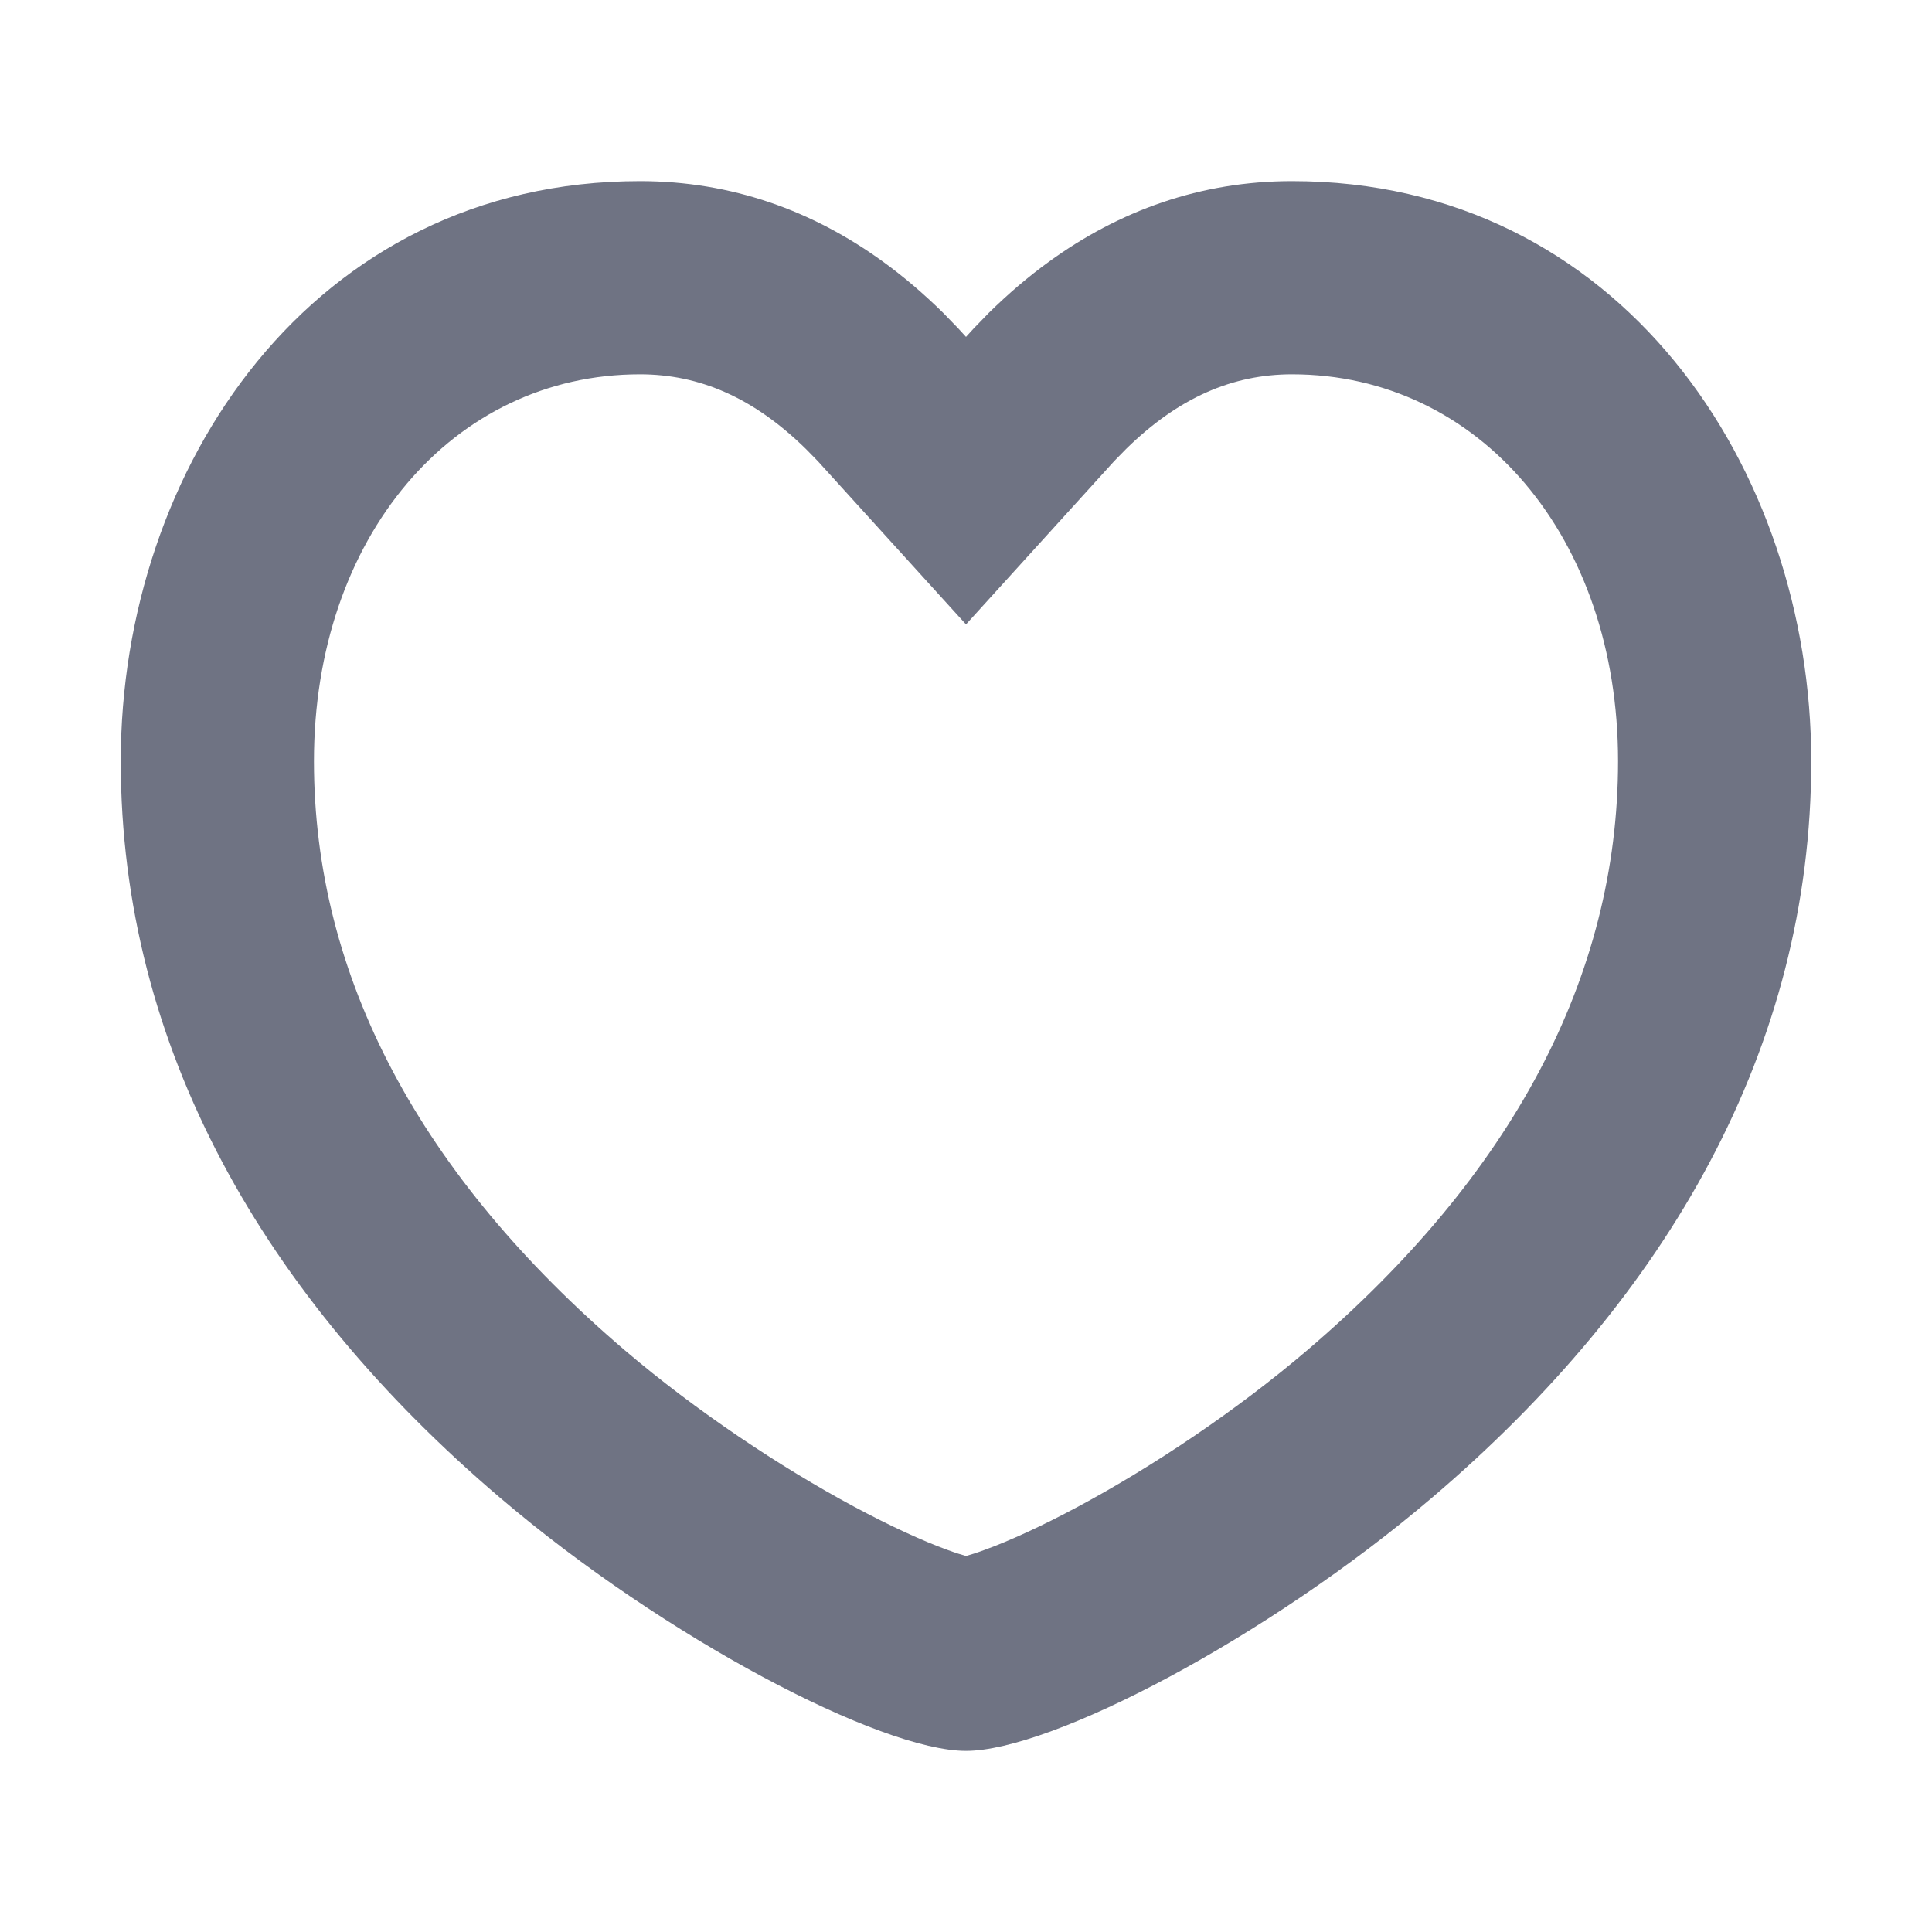
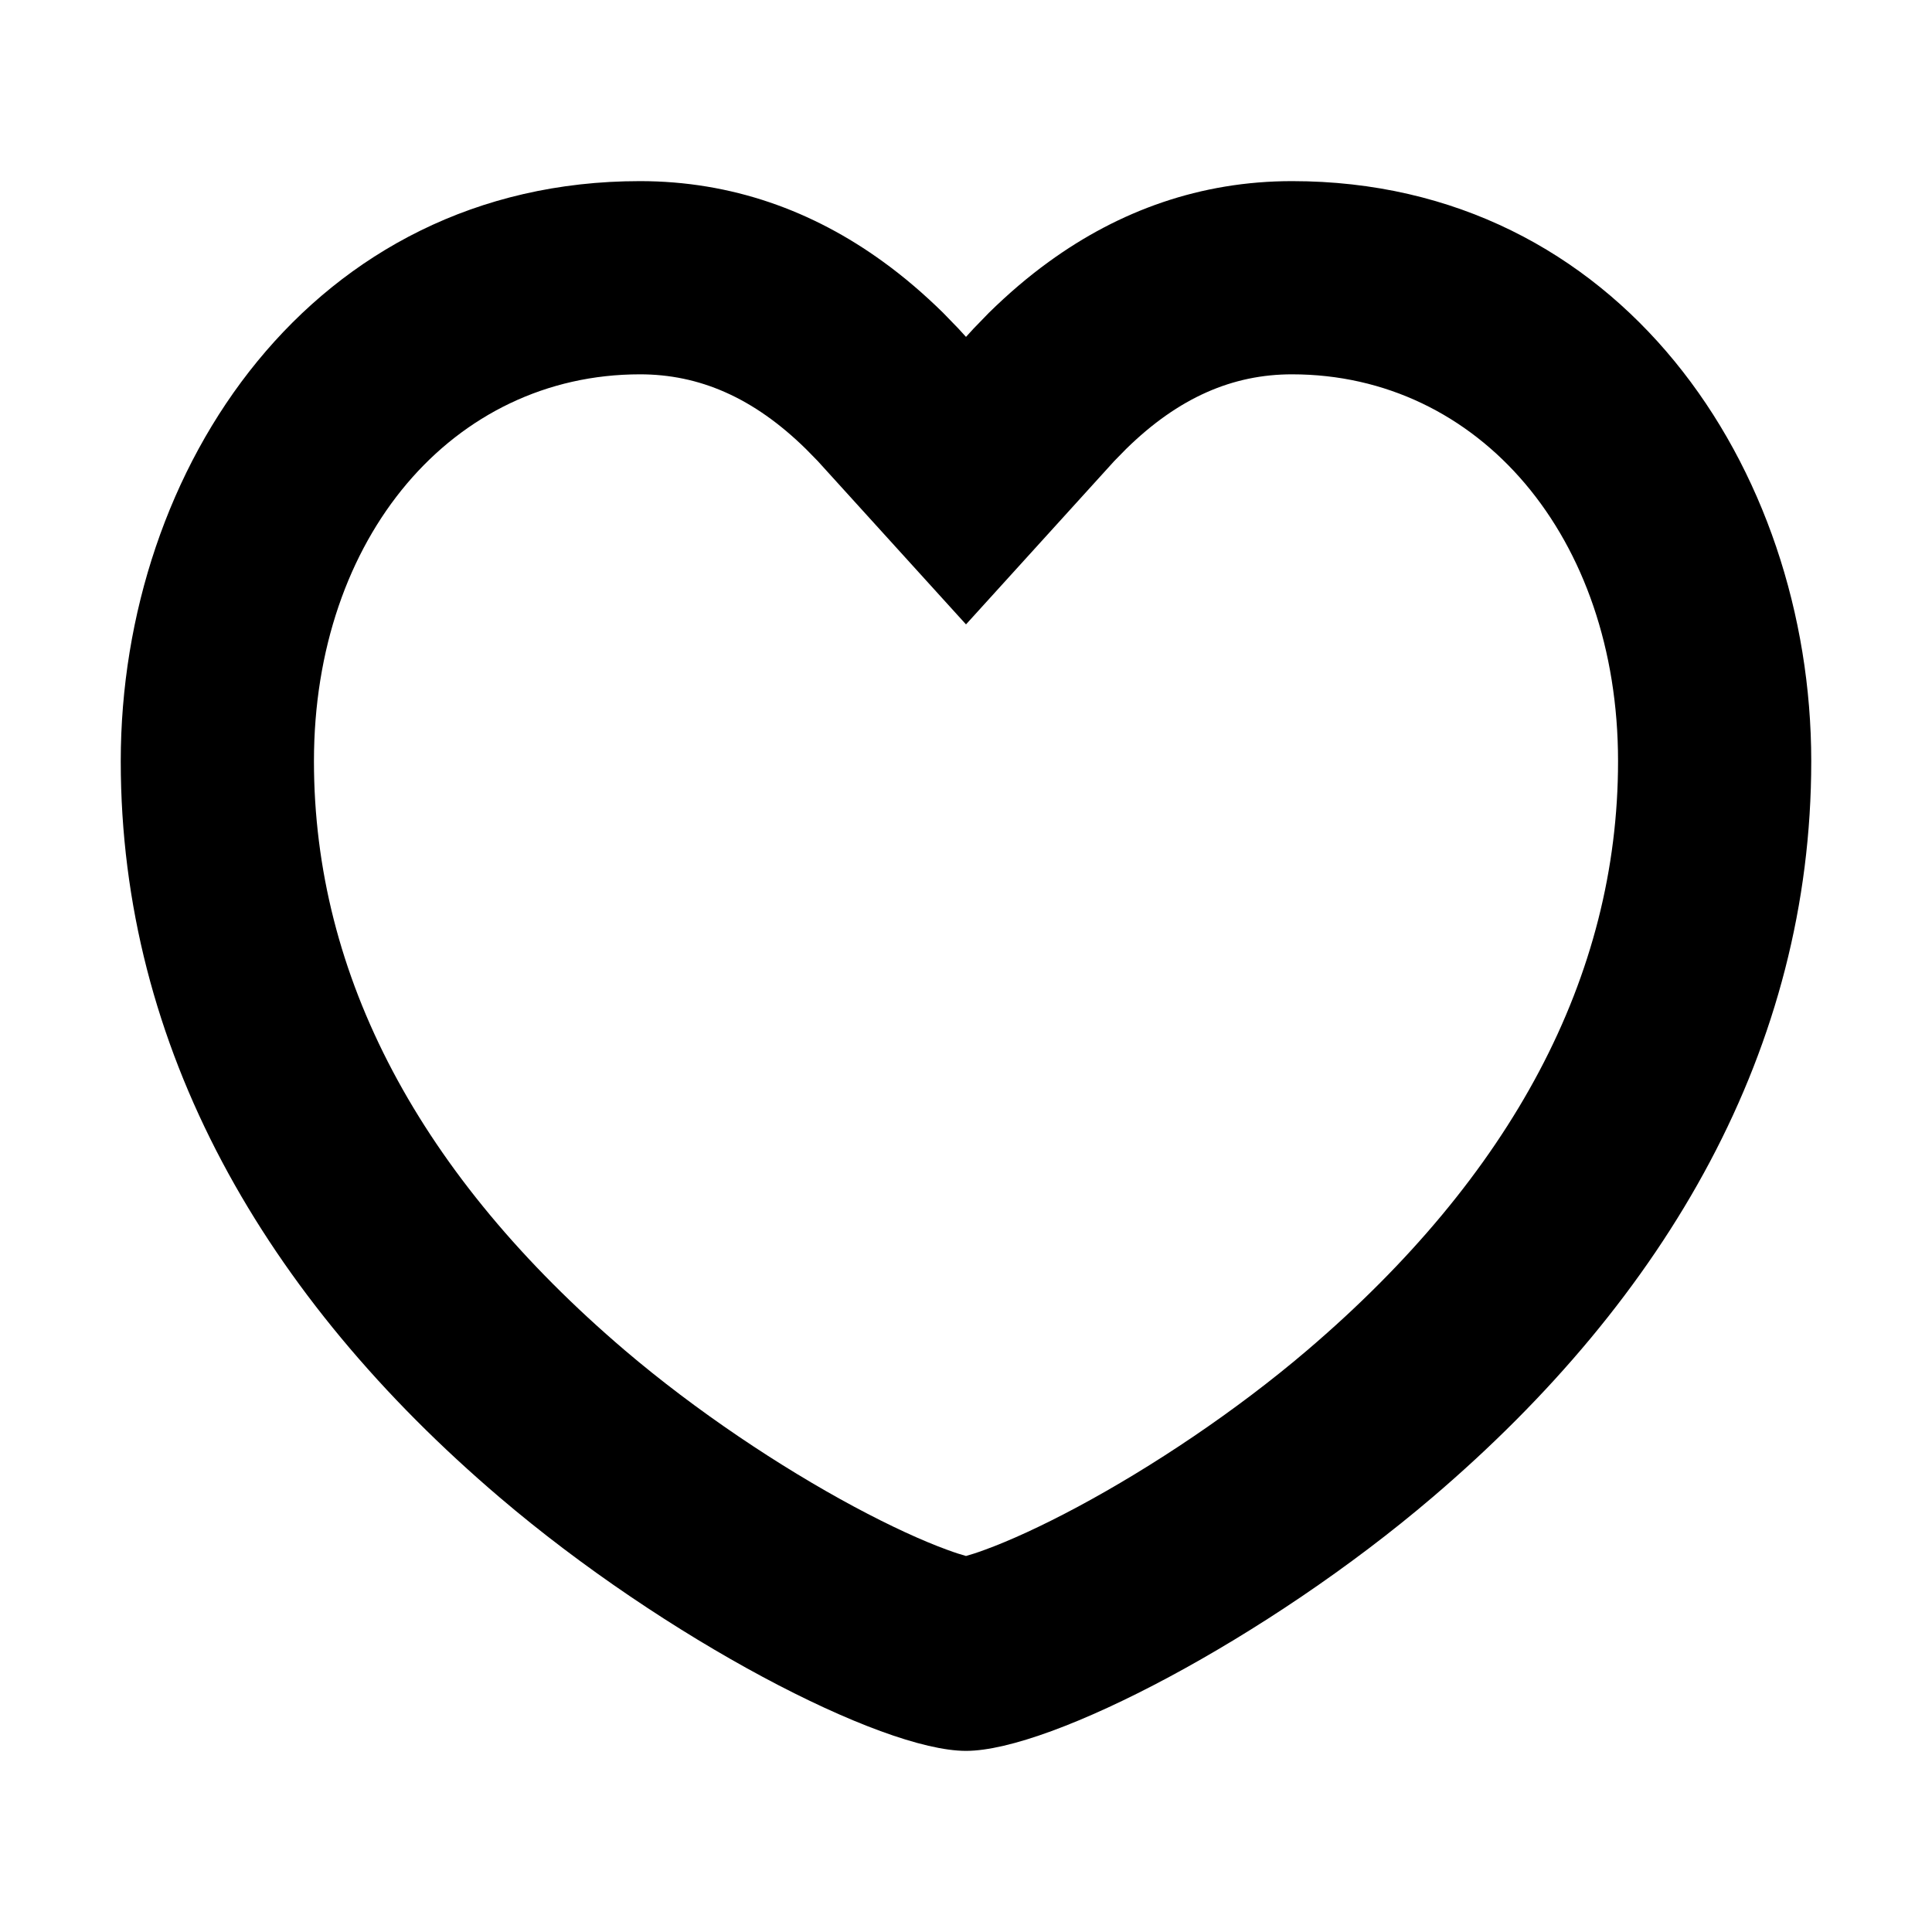
<svg xmlns="http://www.w3.org/2000/svg" width="16" height="16" viewBox="0 0 16 16" fill="none">
-   <path fill-rule="evenodd" clip-rule="evenodd" d="M8.686 2.168C8.513 2.293 8.348 2.435 8.191 2.589L8.063 2.721L8 2.79L7.937 2.721L7.809 2.589C7.652 2.435 7.487 2.293 7.314 2.168C6.733 1.746 6.06 1.5 5.3 1.5C2.585 1.5 1 3.877 1 6.304C1 8.679 2.191 10.741 4.137 12.4C5.505 13.567 7.295 14.5 8 14.5C8.705 14.5 10.495 13.567 11.863 12.4C13.809 10.741 15 8.679 15 6.304C15 3.877 13.415 1.5 10.7 1.5C9.94 1.5 9.267 1.746 8.686 2.168ZM6.675 3.719C6.239 3.291 5.79 3.1 5.3 3.1C3.751 3.1 2.6 4.448 2.6 6.304C2.6 8.088 3.481 9.738 5.175 11.183C5.767 11.687 6.461 12.149 7.074 12.478C7.38 12.642 7.642 12.761 7.842 12.834C7.912 12.86 7.964 12.876 8 12.886C8.036 12.876 8.088 12.86 8.158 12.834C8.358 12.761 8.621 12.642 8.927 12.478C9.54 12.149 10.234 11.687 10.825 11.183C12.519 9.738 13.4 8.088 13.4 6.304C13.4 4.448 12.249 3.1 10.7 3.1C10.21 3.1 9.761 3.291 9.325 3.719L9.228 3.818L8 5.171L6.772 3.818L6.675 3.719Z" fill="#6F7383" />
+   <path fill-rule="evenodd" clip-rule="evenodd" d="M8.686 2.168C8.513 2.293 8.348 2.435 8.191 2.589L8.063 2.721L8 2.79L7.937 2.721L7.809 2.589C7.652 2.435 7.487 2.293 7.314 2.168C6.733 1.746 6.06 1.5 5.3 1.5C2.585 1.5 1 3.877 1 6.304C1 8.679 2.191 10.741 4.137 12.4C5.505 13.567 7.295 14.5 8 14.5C8.705 14.5 10.495 13.567 11.863 12.4C13.809 10.741 15 8.679 15 6.304C15 3.877 13.415 1.5 10.7 1.5C9.94 1.5 9.267 1.746 8.686 2.168ZM6.675 3.719C6.239 3.291 5.79 3.1 5.3 3.1C3.751 3.1 2.6 4.448 2.6 6.304C2.6 8.088 3.481 9.738 5.175 11.183C5.767 11.687 6.461 12.149 7.074 12.478C7.38 12.642 7.642 12.761 7.842 12.834C7.912 12.86 7.964 12.876 8 12.886C8.036 12.876 8.088 12.86 8.158 12.834C8.358 12.761 8.621 12.642 8.927 12.478C9.54 12.149 10.234 11.687 10.825 11.183C12.519 9.738 13.4 8.088 13.4 6.304C13.4 4.448 12.249 3.1 10.7 3.1C10.21 3.1 9.761 3.291 9.325 3.719L9.228 3.818L8 5.171L6.772 3.818L6.675 3.719Z" fill="currentColor" />
</svg>
